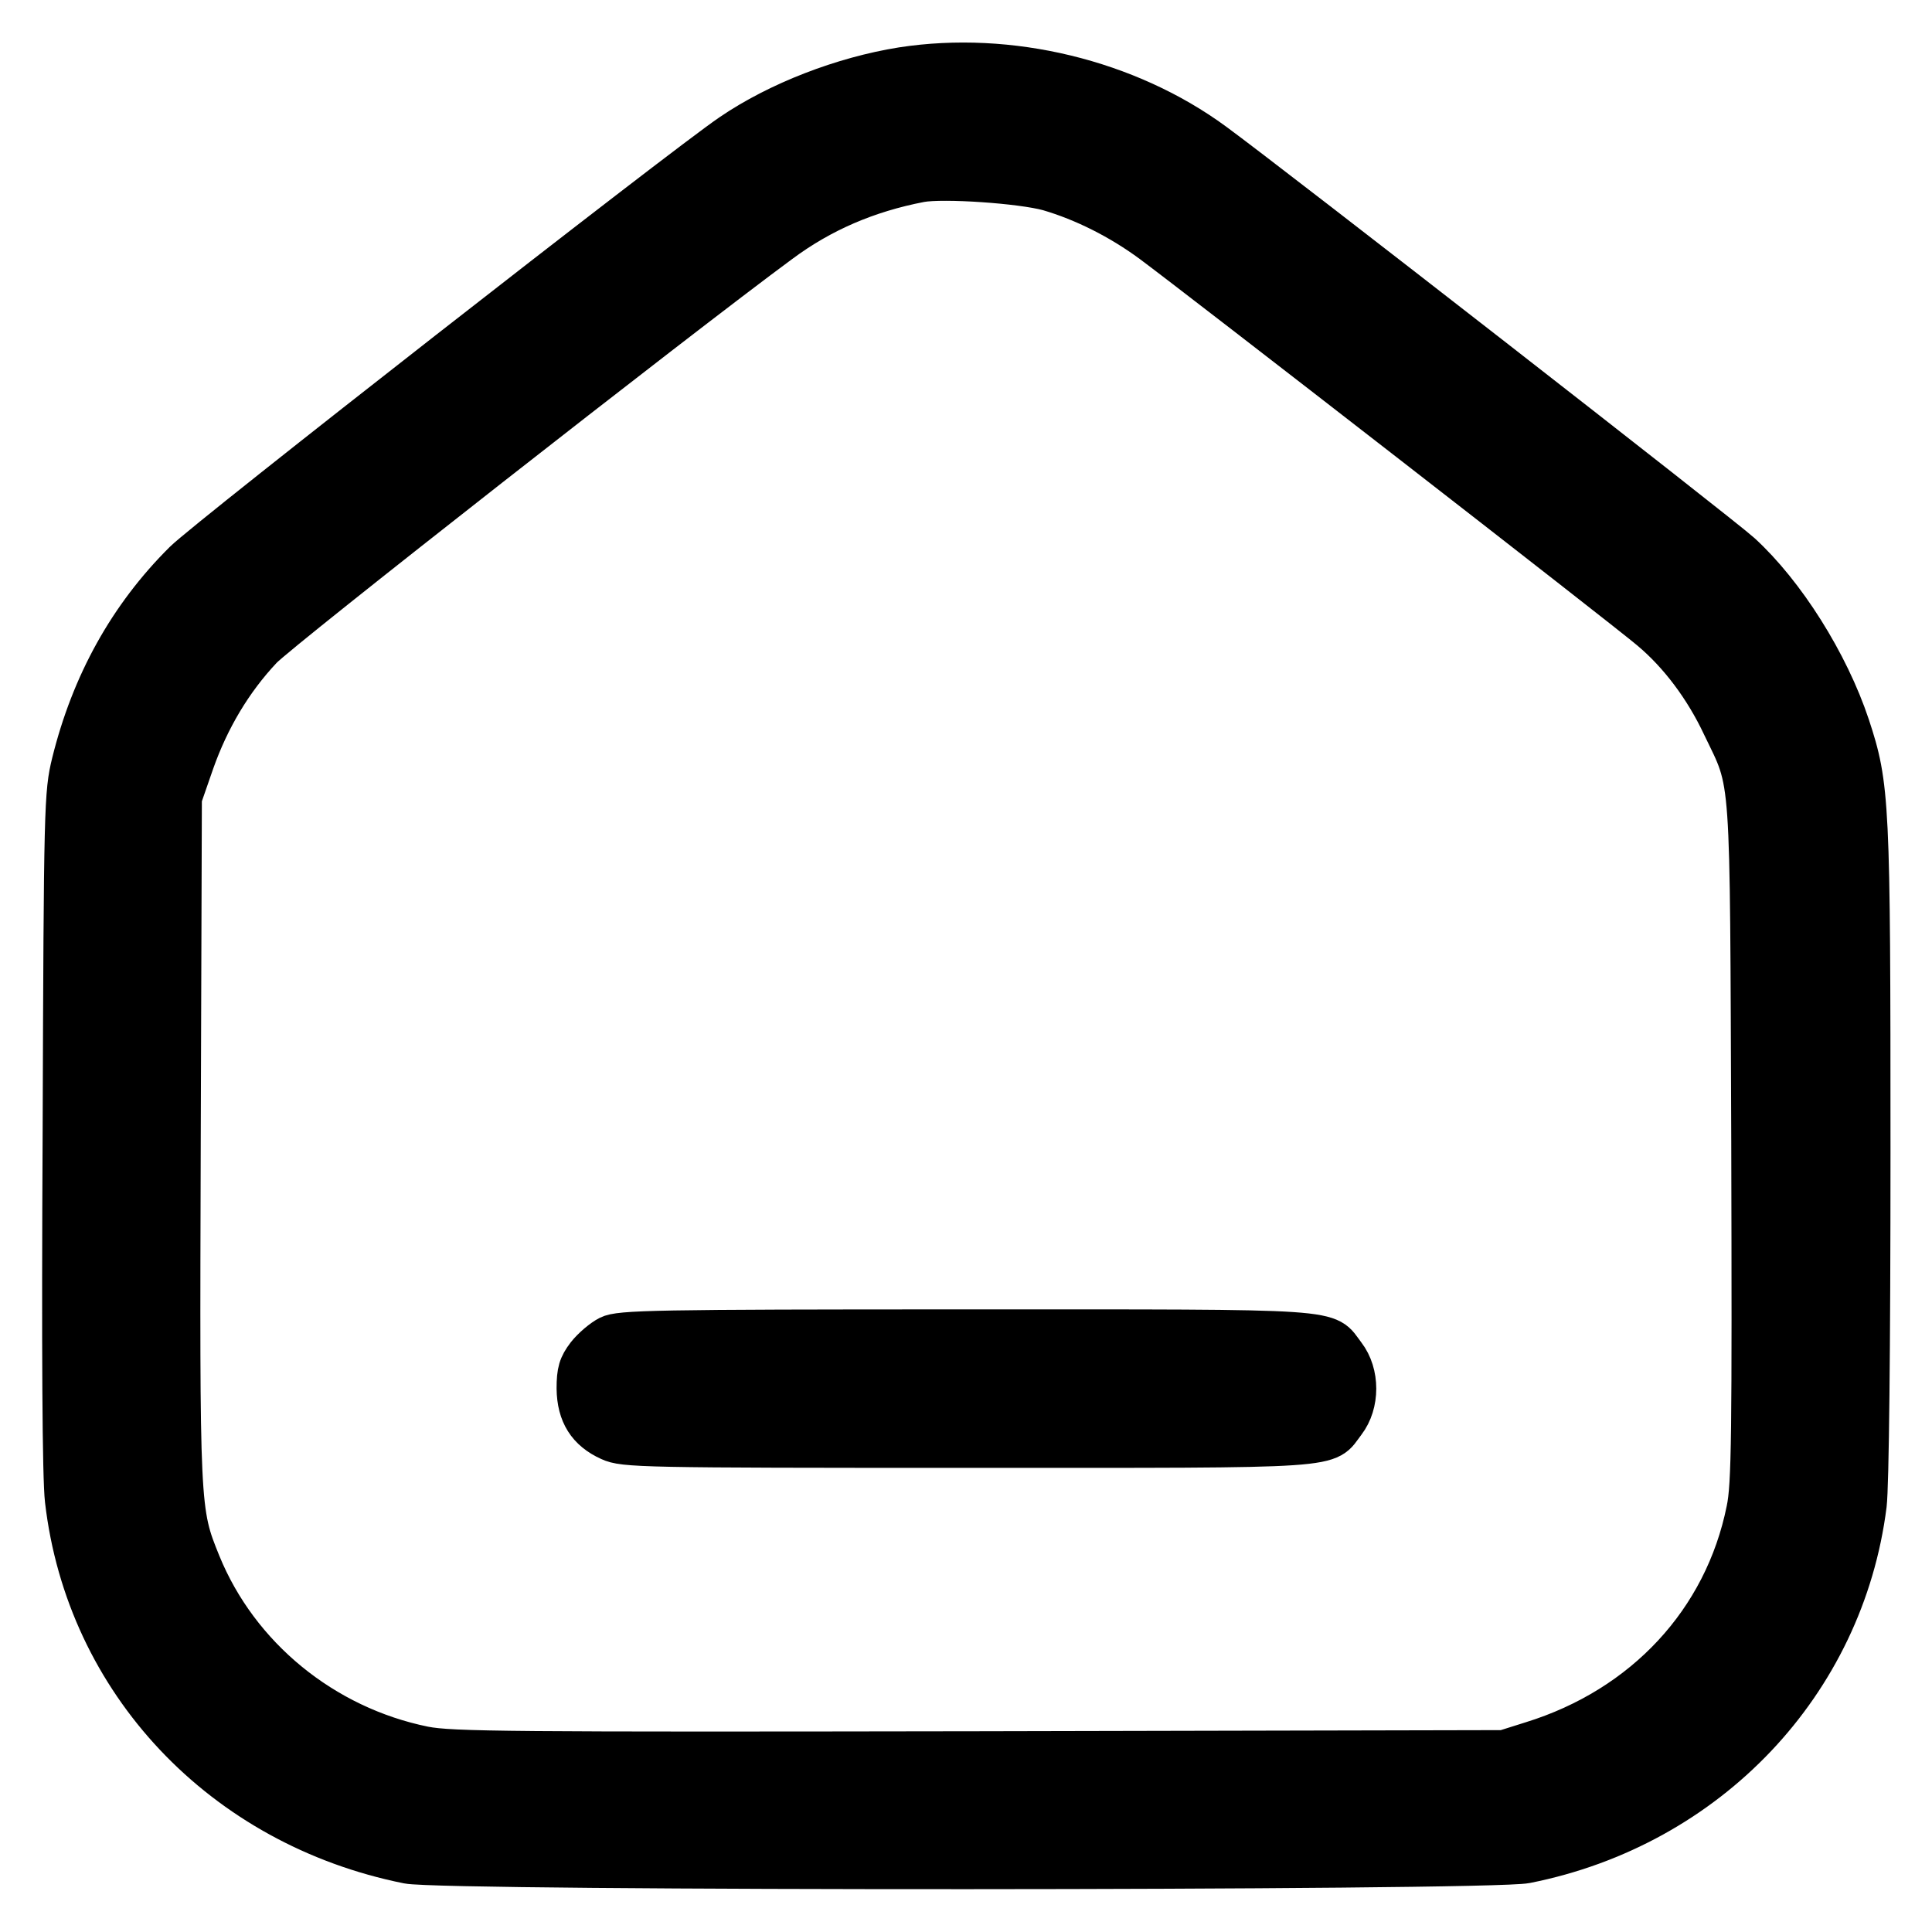
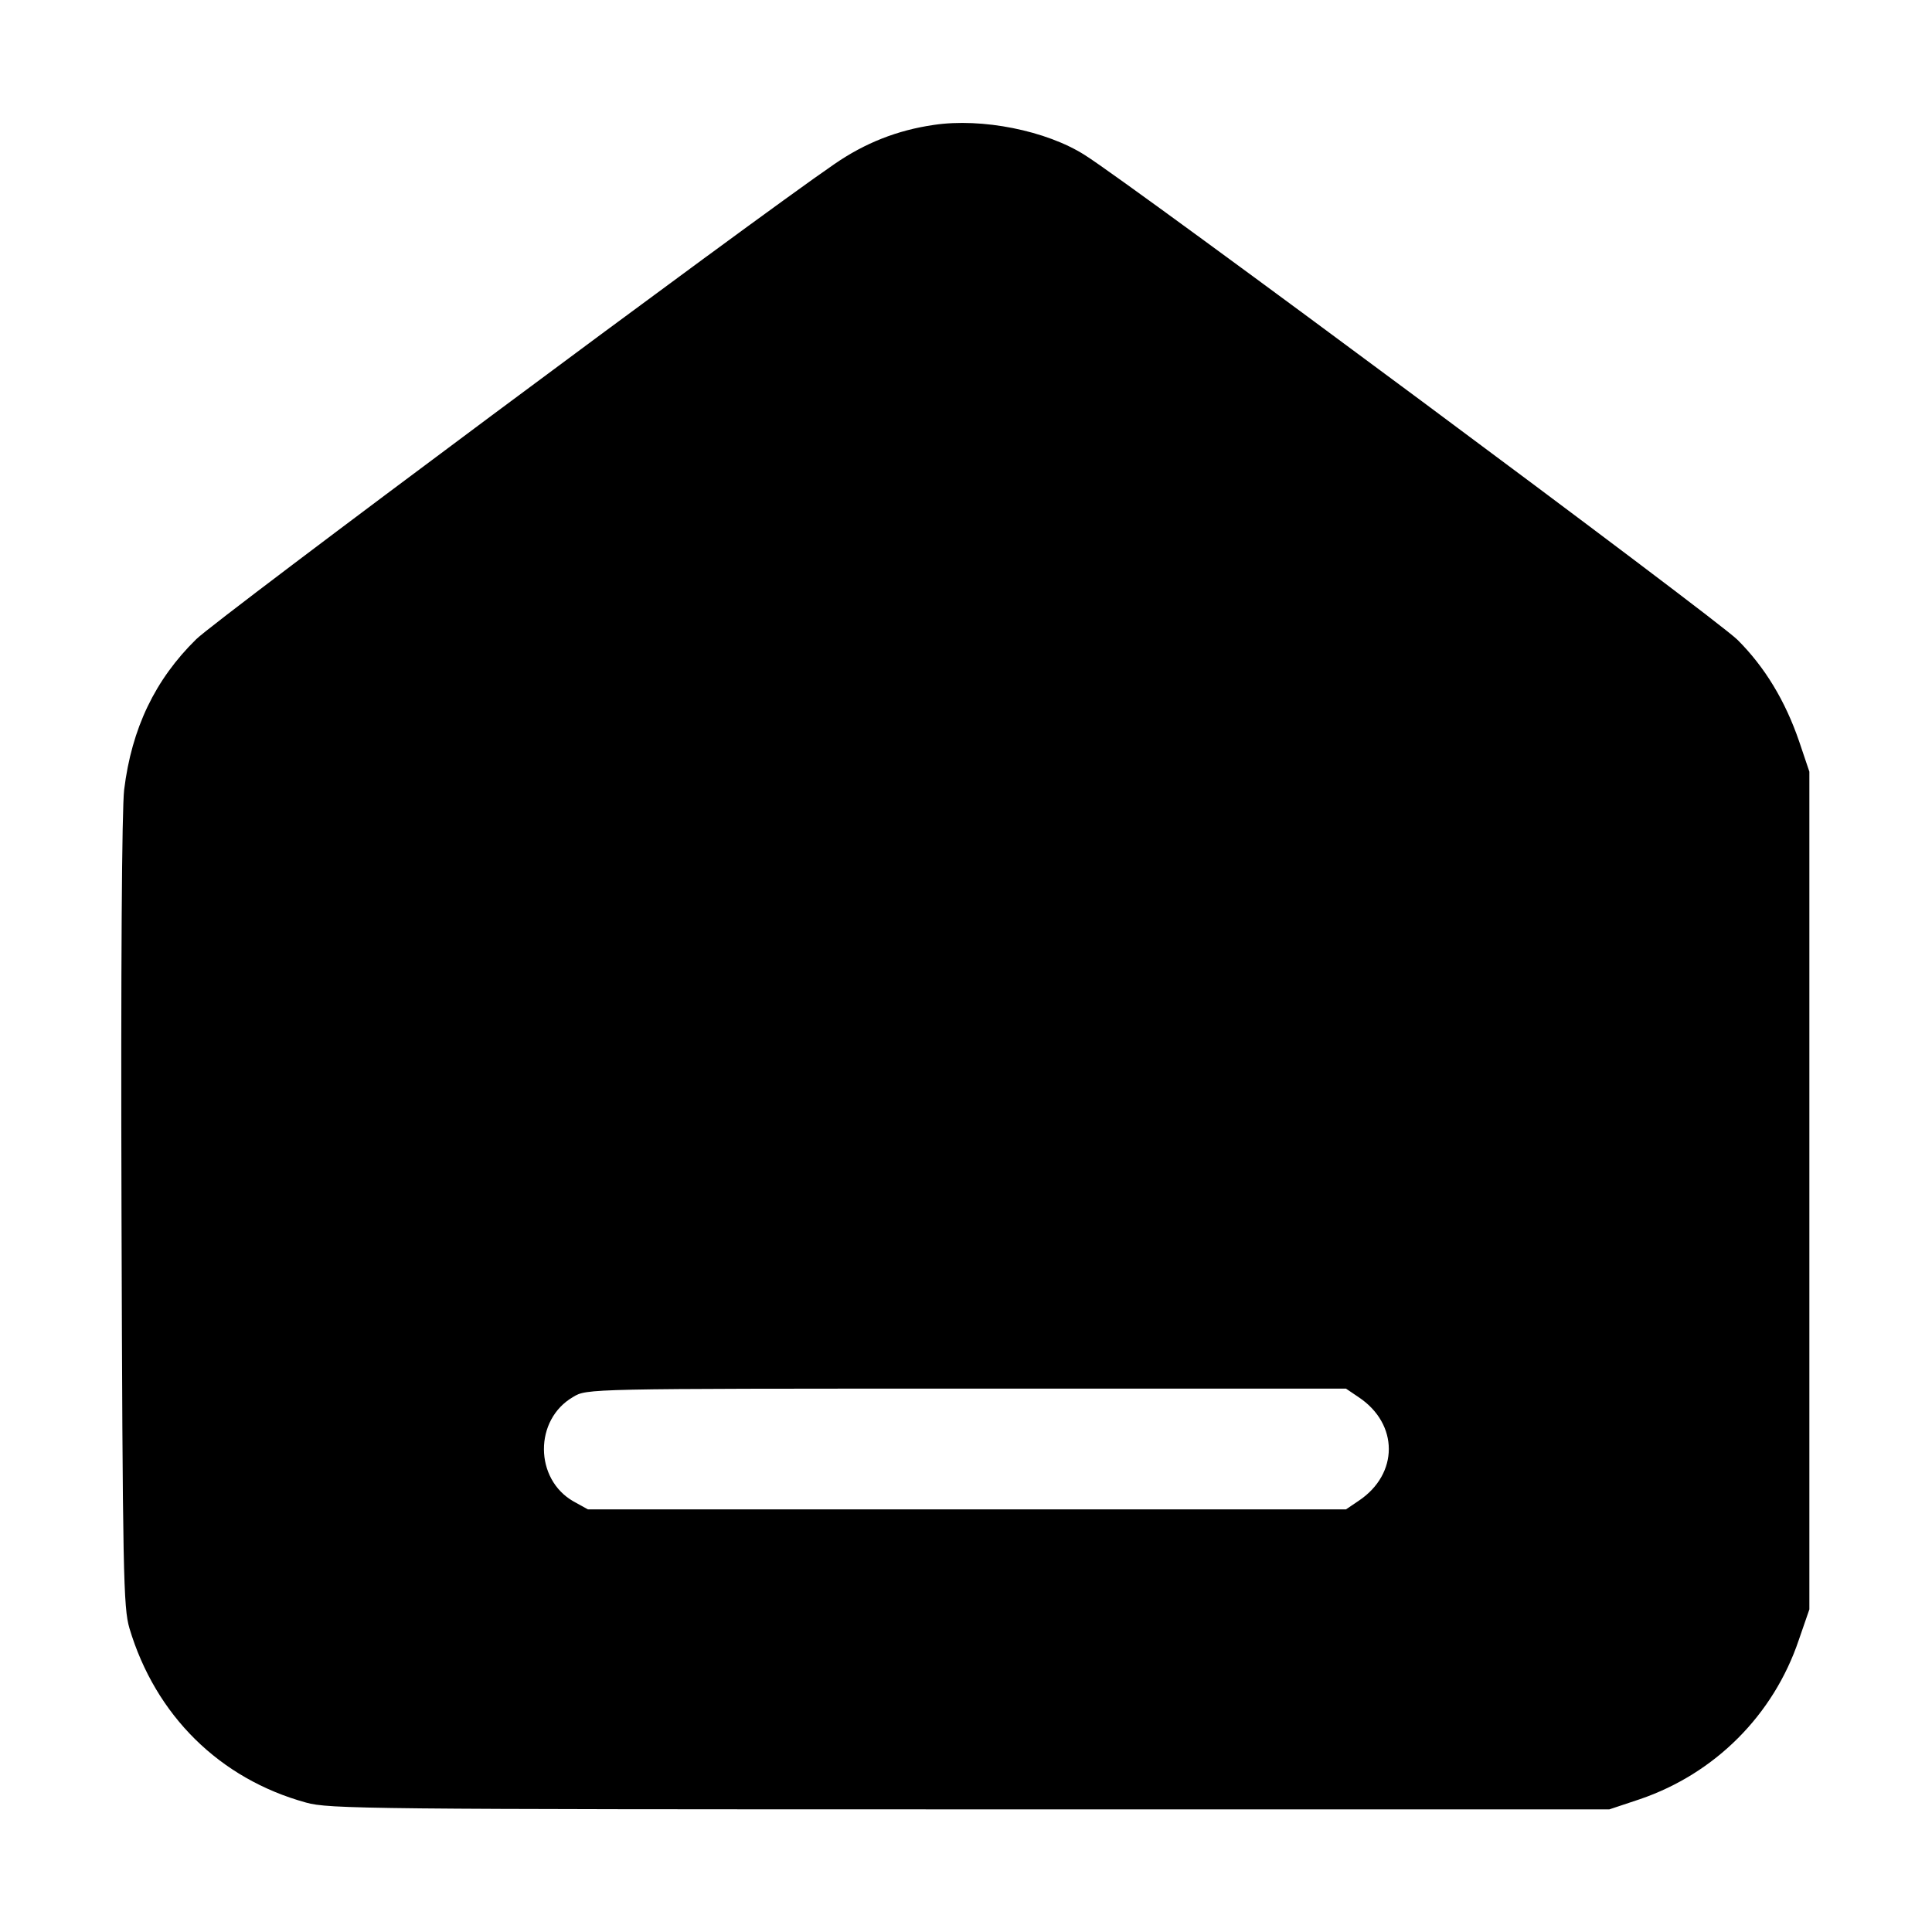
- <svg xmlns="http://www.w3.org/2000/svg" viewBox="0 0 512 512" width="100%" height="100%" preserveAspectRatio="xMidYMid meet" fill="currentColor" stroke="currentColor" stroke-width="100">
+ <svg xmlns="http://www.w3.org/2000/svg" fill="currentColor" height="100%" preserveAspectRatio="xMidYMid meet" stroke="none" stroke-width="100" viewBox="0 0 512 512" width="100%">
  <g transform="translate(0,512) scale(0.1,-0.1)">
-     <path d="M2390 4945 c-157 -25 -329 -91 -455 -177 -127 -86 -1388 -1071 -1450 -1133 -147 -146 -246 -325 -298 -535 -20 -82 -21 -112 -24 -975 -3 -586 -1 -921 6 -981 56 -484 418 -867 911 -966 99 -20 2865 -19 2965 1 484 96 845 477 905 953 6 51 10 410 10 938 0 927 -2 967 -55 1128 -56 168 -172 352 -289 459 -49 45 -1243 975 -1396 1087 -230 169 -545 245 -830 201z m388 -334 c92 -27 188 -75 272 -137 115 -85 1263 -976 1322 -1027 75 -63 142 -152 189 -252 78 -163 73 -94 77 -1100 2 -779 1 -910 -13 -976 -59 -292 -270 -519 -567 -611 l-73 -23 -1390 -3 c-1245 -2 -1398 -1 -1470 13 -266 54 -490 238 -590 483 -56 138 -56 138 -53 1122 l3 905 33 95 c40 113 100 214 179 298 46 49 1104 878 1373 1076 109 81 230 133 370 160 60 11 266 -3 338 -23z" />
-     <path d="M1612 1583 c-18 -9 -45 -32 -60 -51 -22 -29 -27 -46 -27 -92 1 -69 29 -114 89 -141 39 -18 85 -19 949 -19 1012 0 950 -4 1005 68 39 51 39 133 0 184 -55 72 7 68 -1010 68 -825 0 -916 -2 -946 -17z" />
+     <path d="M2475 4789 c-97 -14 -183 -48 -264 -104 -219 -150 -1635 -1204 -1691 -1259 -109 -107 -171 -236 -191 -399 -6 -51 -9 -468 -7 -1122 3 -960 5 -1045 21 -1100 69 -231 239 -399 468 -462 60 -17 166 -18 1759 -18 l1695 0 81 27 c199 68 354 223 421 422 l28 81 0 1110 0 1110 -27 80 c-37 108 -91 197 -163 269 -53 54 -1601 1204 -1730 1285 -102 65 -273 99 -400 80z m1126 -3372 c106 -71 106 -203 0 -274 l-34 -23 -1005 0 -1004 0 -38 21 c-104 59 -105 217 -1 277 36 22 37 22 1042 22 l1006 0 34 -23z" />
  </g>
</svg>
